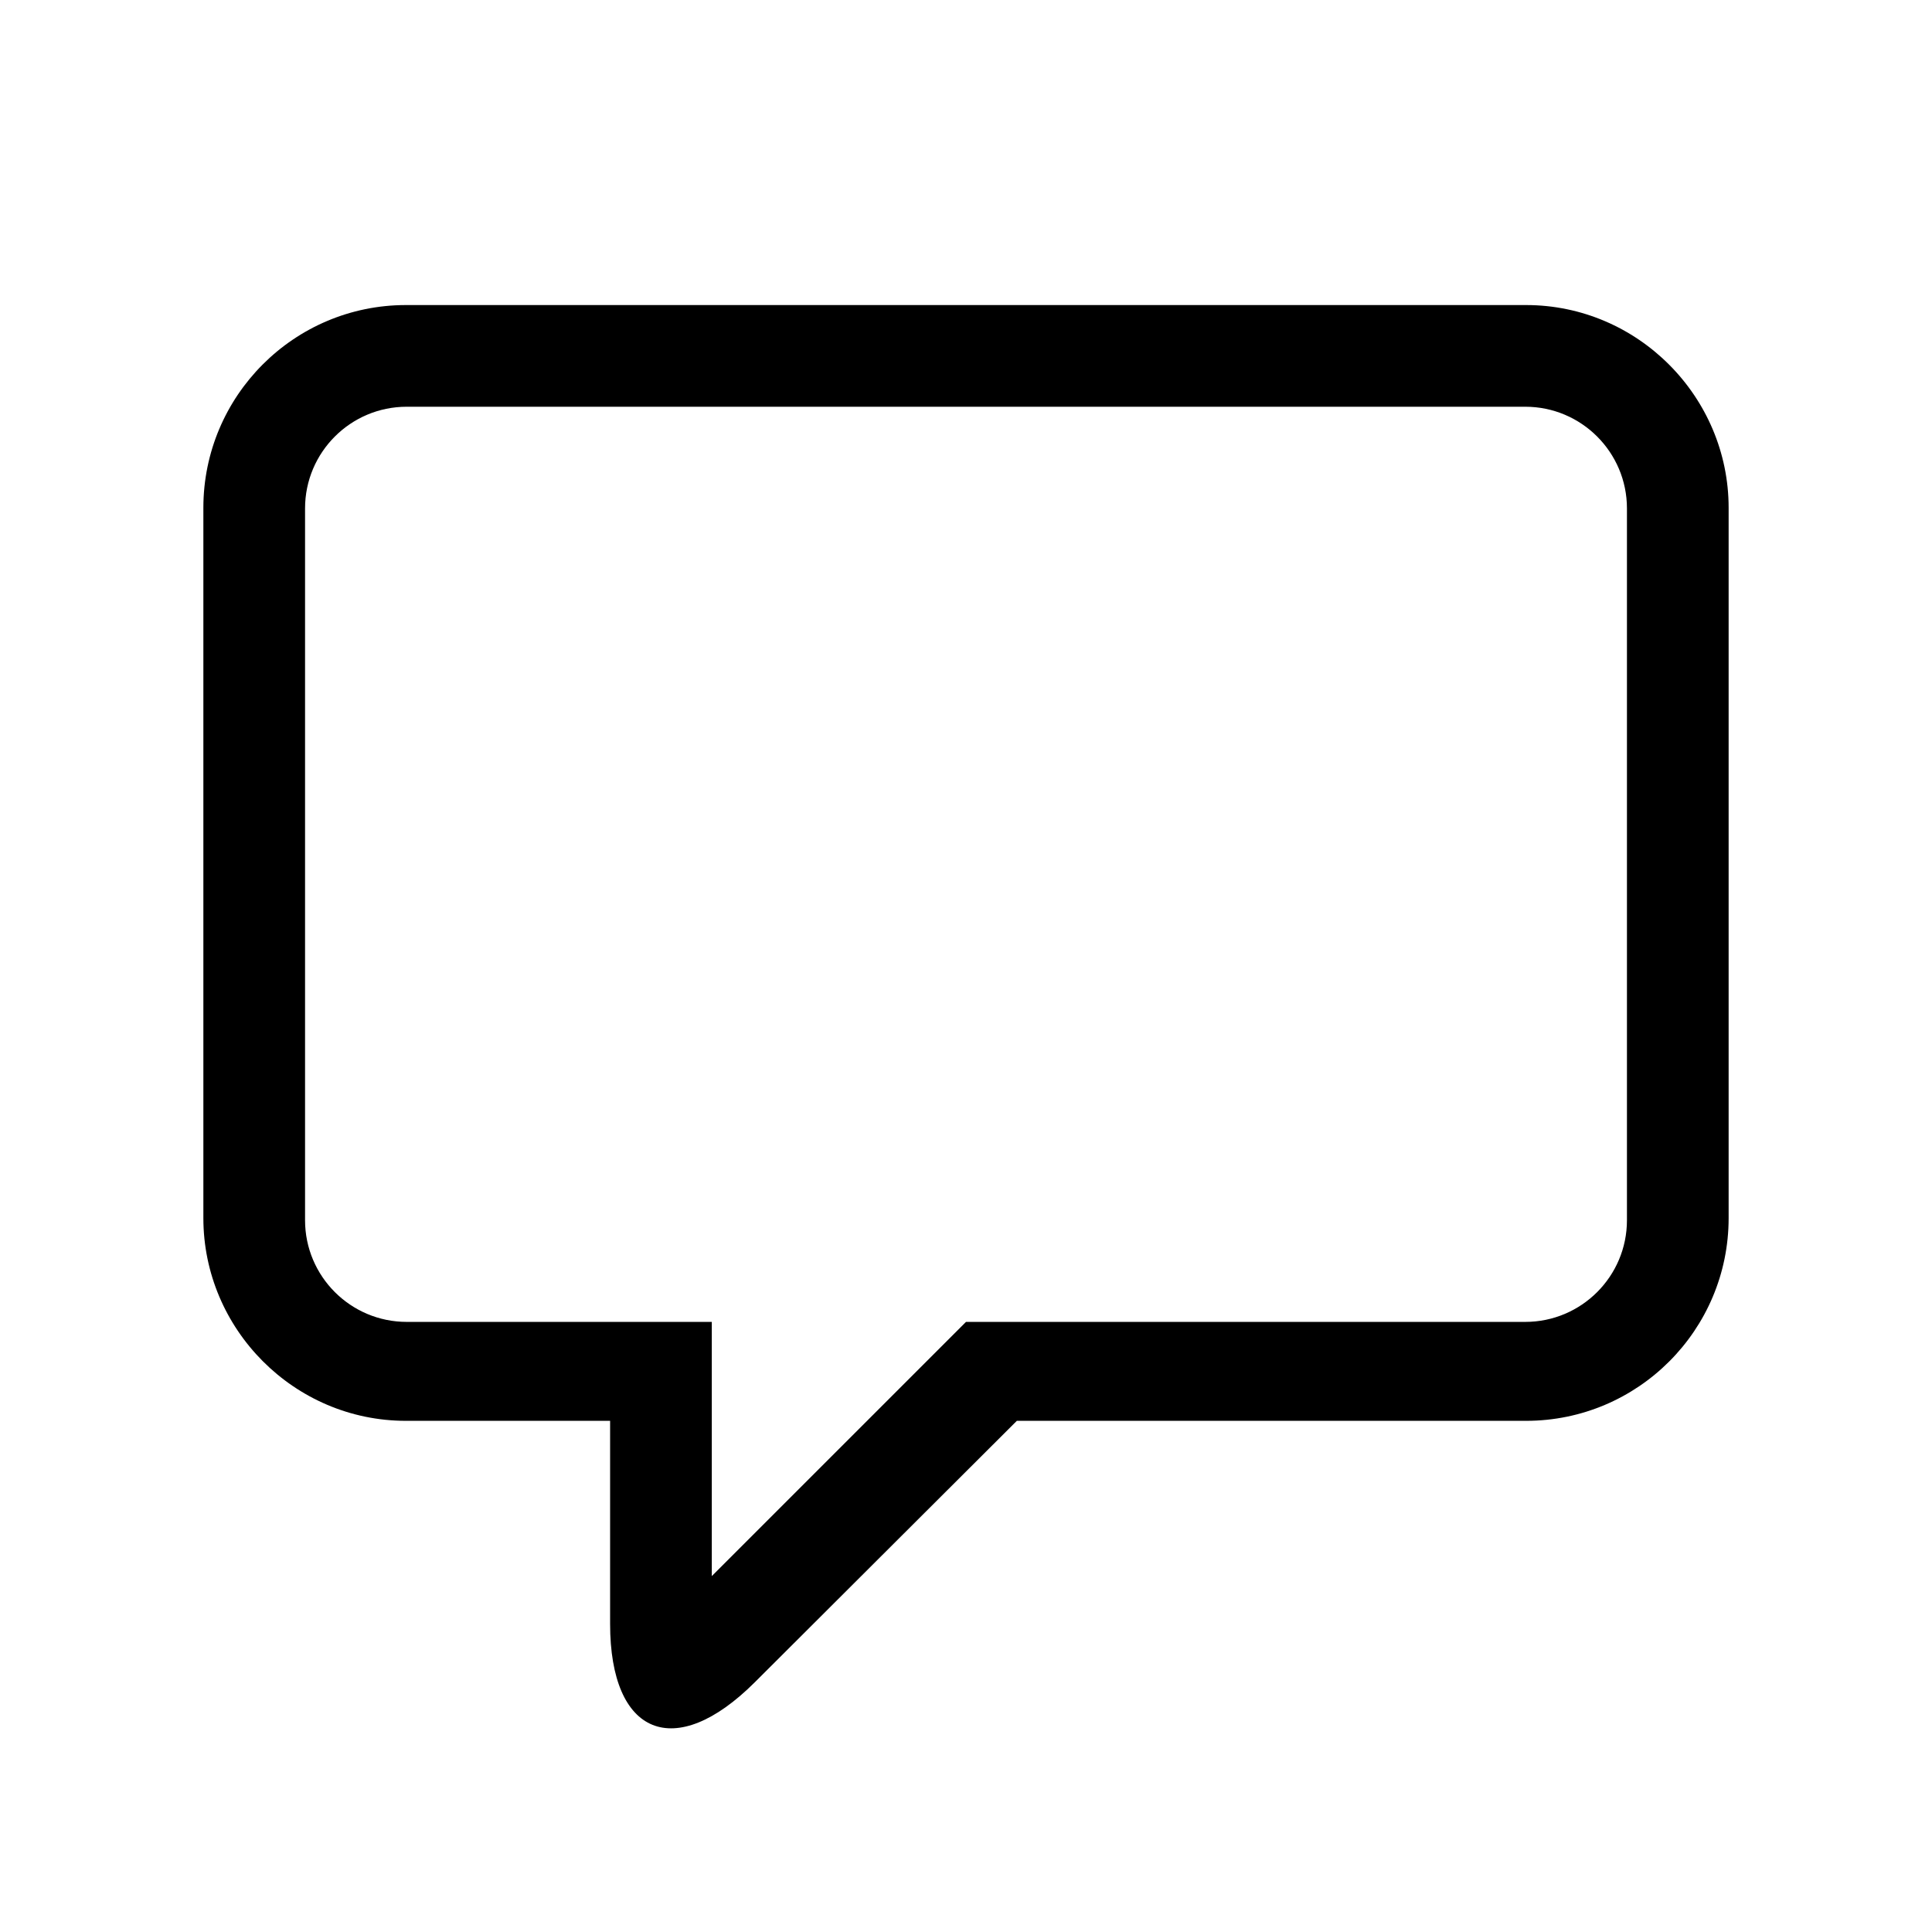
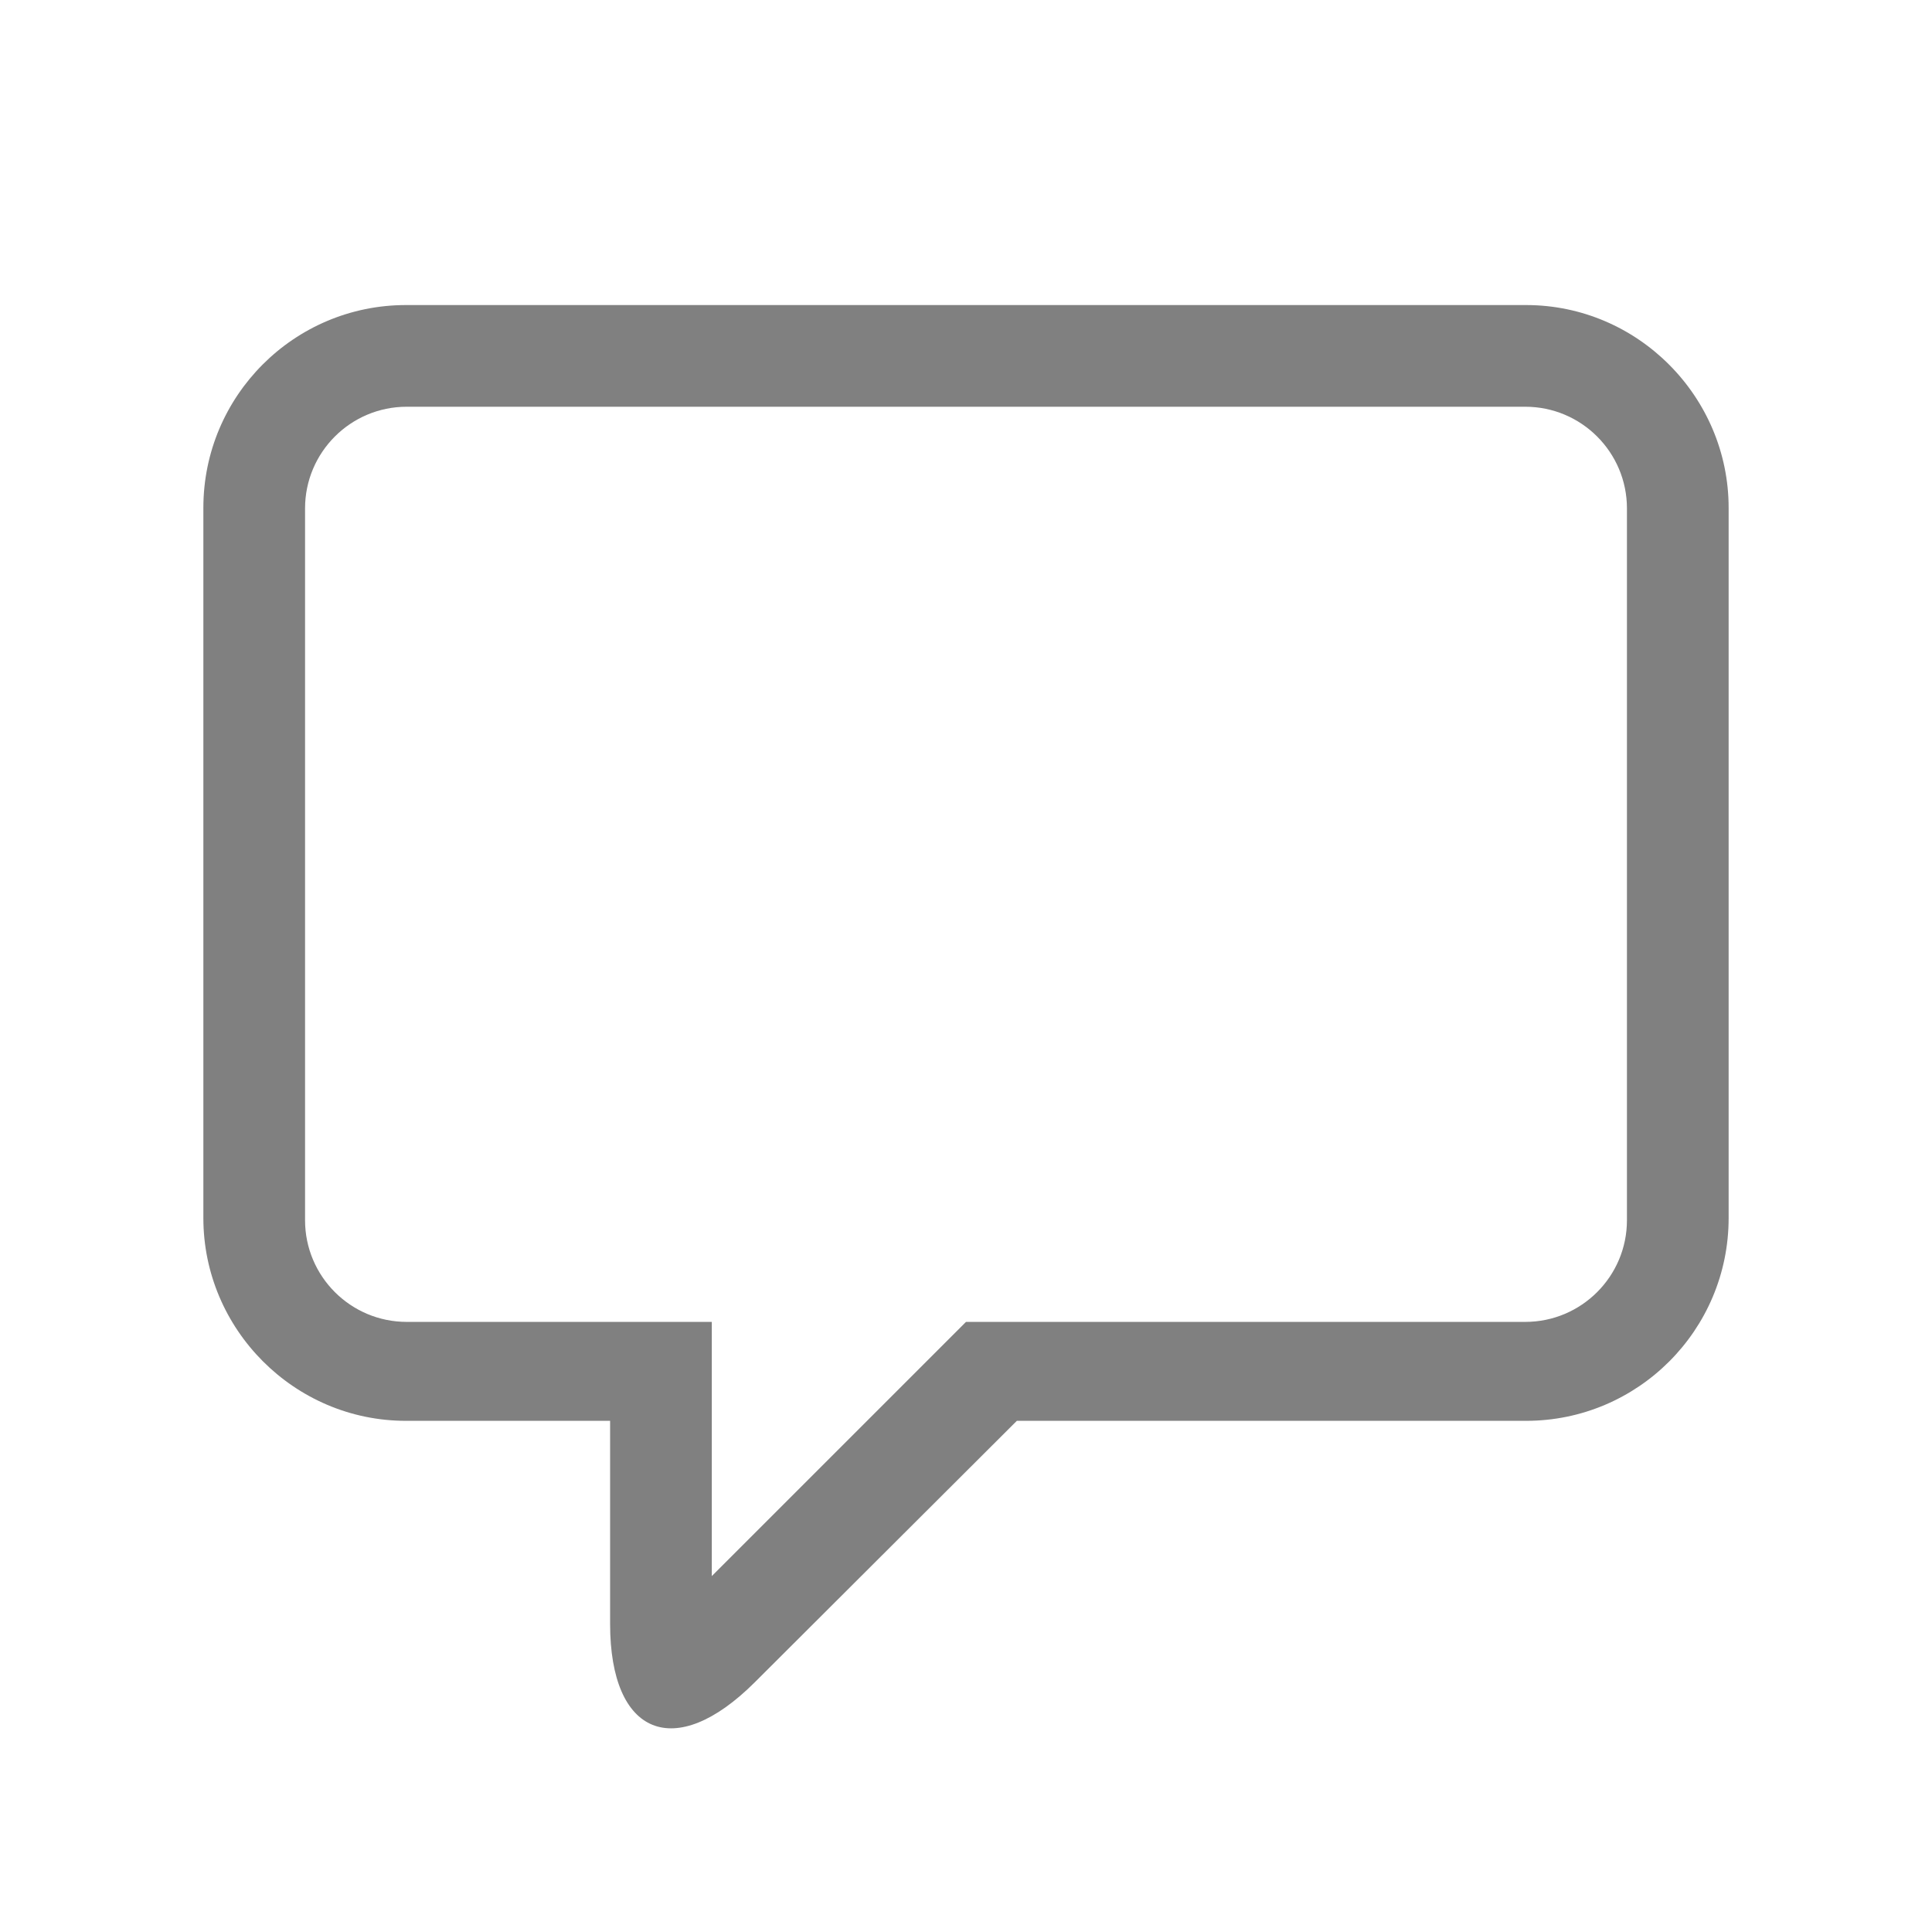
- <svg xmlns="http://www.w3.org/2000/svg" width="19" viewBox="0 0 19 19" role="img" aria-label="0 comments" class="blog-post-post-list-description-fill blog-link-hover-fill">
+ <svg xmlns="http://www.w3.org/2000/svg" fill="grey" width="19" viewBox="0 0 19 19" role="img" aria-label="0 comments" class="blog-post-post-list-description-fill blog-link-hover-fill">
  <path d="M9.5,13 L15,13 C15.552,13 16,12.552 16,12 L16,12 L16,5 C16,4.448 15.552,4 15,4 L15,4 L4,4 L4,4 C3.448,4 3,4.448 3,5 L3,12 C3,12.552 3.448,13 4,13 L7,13 L7,15.5 L9.5,13 Z M15.008,13.973 L10,13.973 L7.422,16.545 C6.637,17.328 6,17.067 6,15.97 L6,13.973 L3.992,13.973 C2.892,13.973 2,13.071 2,11.979 L2,4.994 C2,3.893 2.893,3 3.992,3 L15.008,3 C16.108,3 17,3.903 17,4.994 L17,11.979 C17,13.08 16.107,13.973 15.008,13.973 Z" />
</svg>
